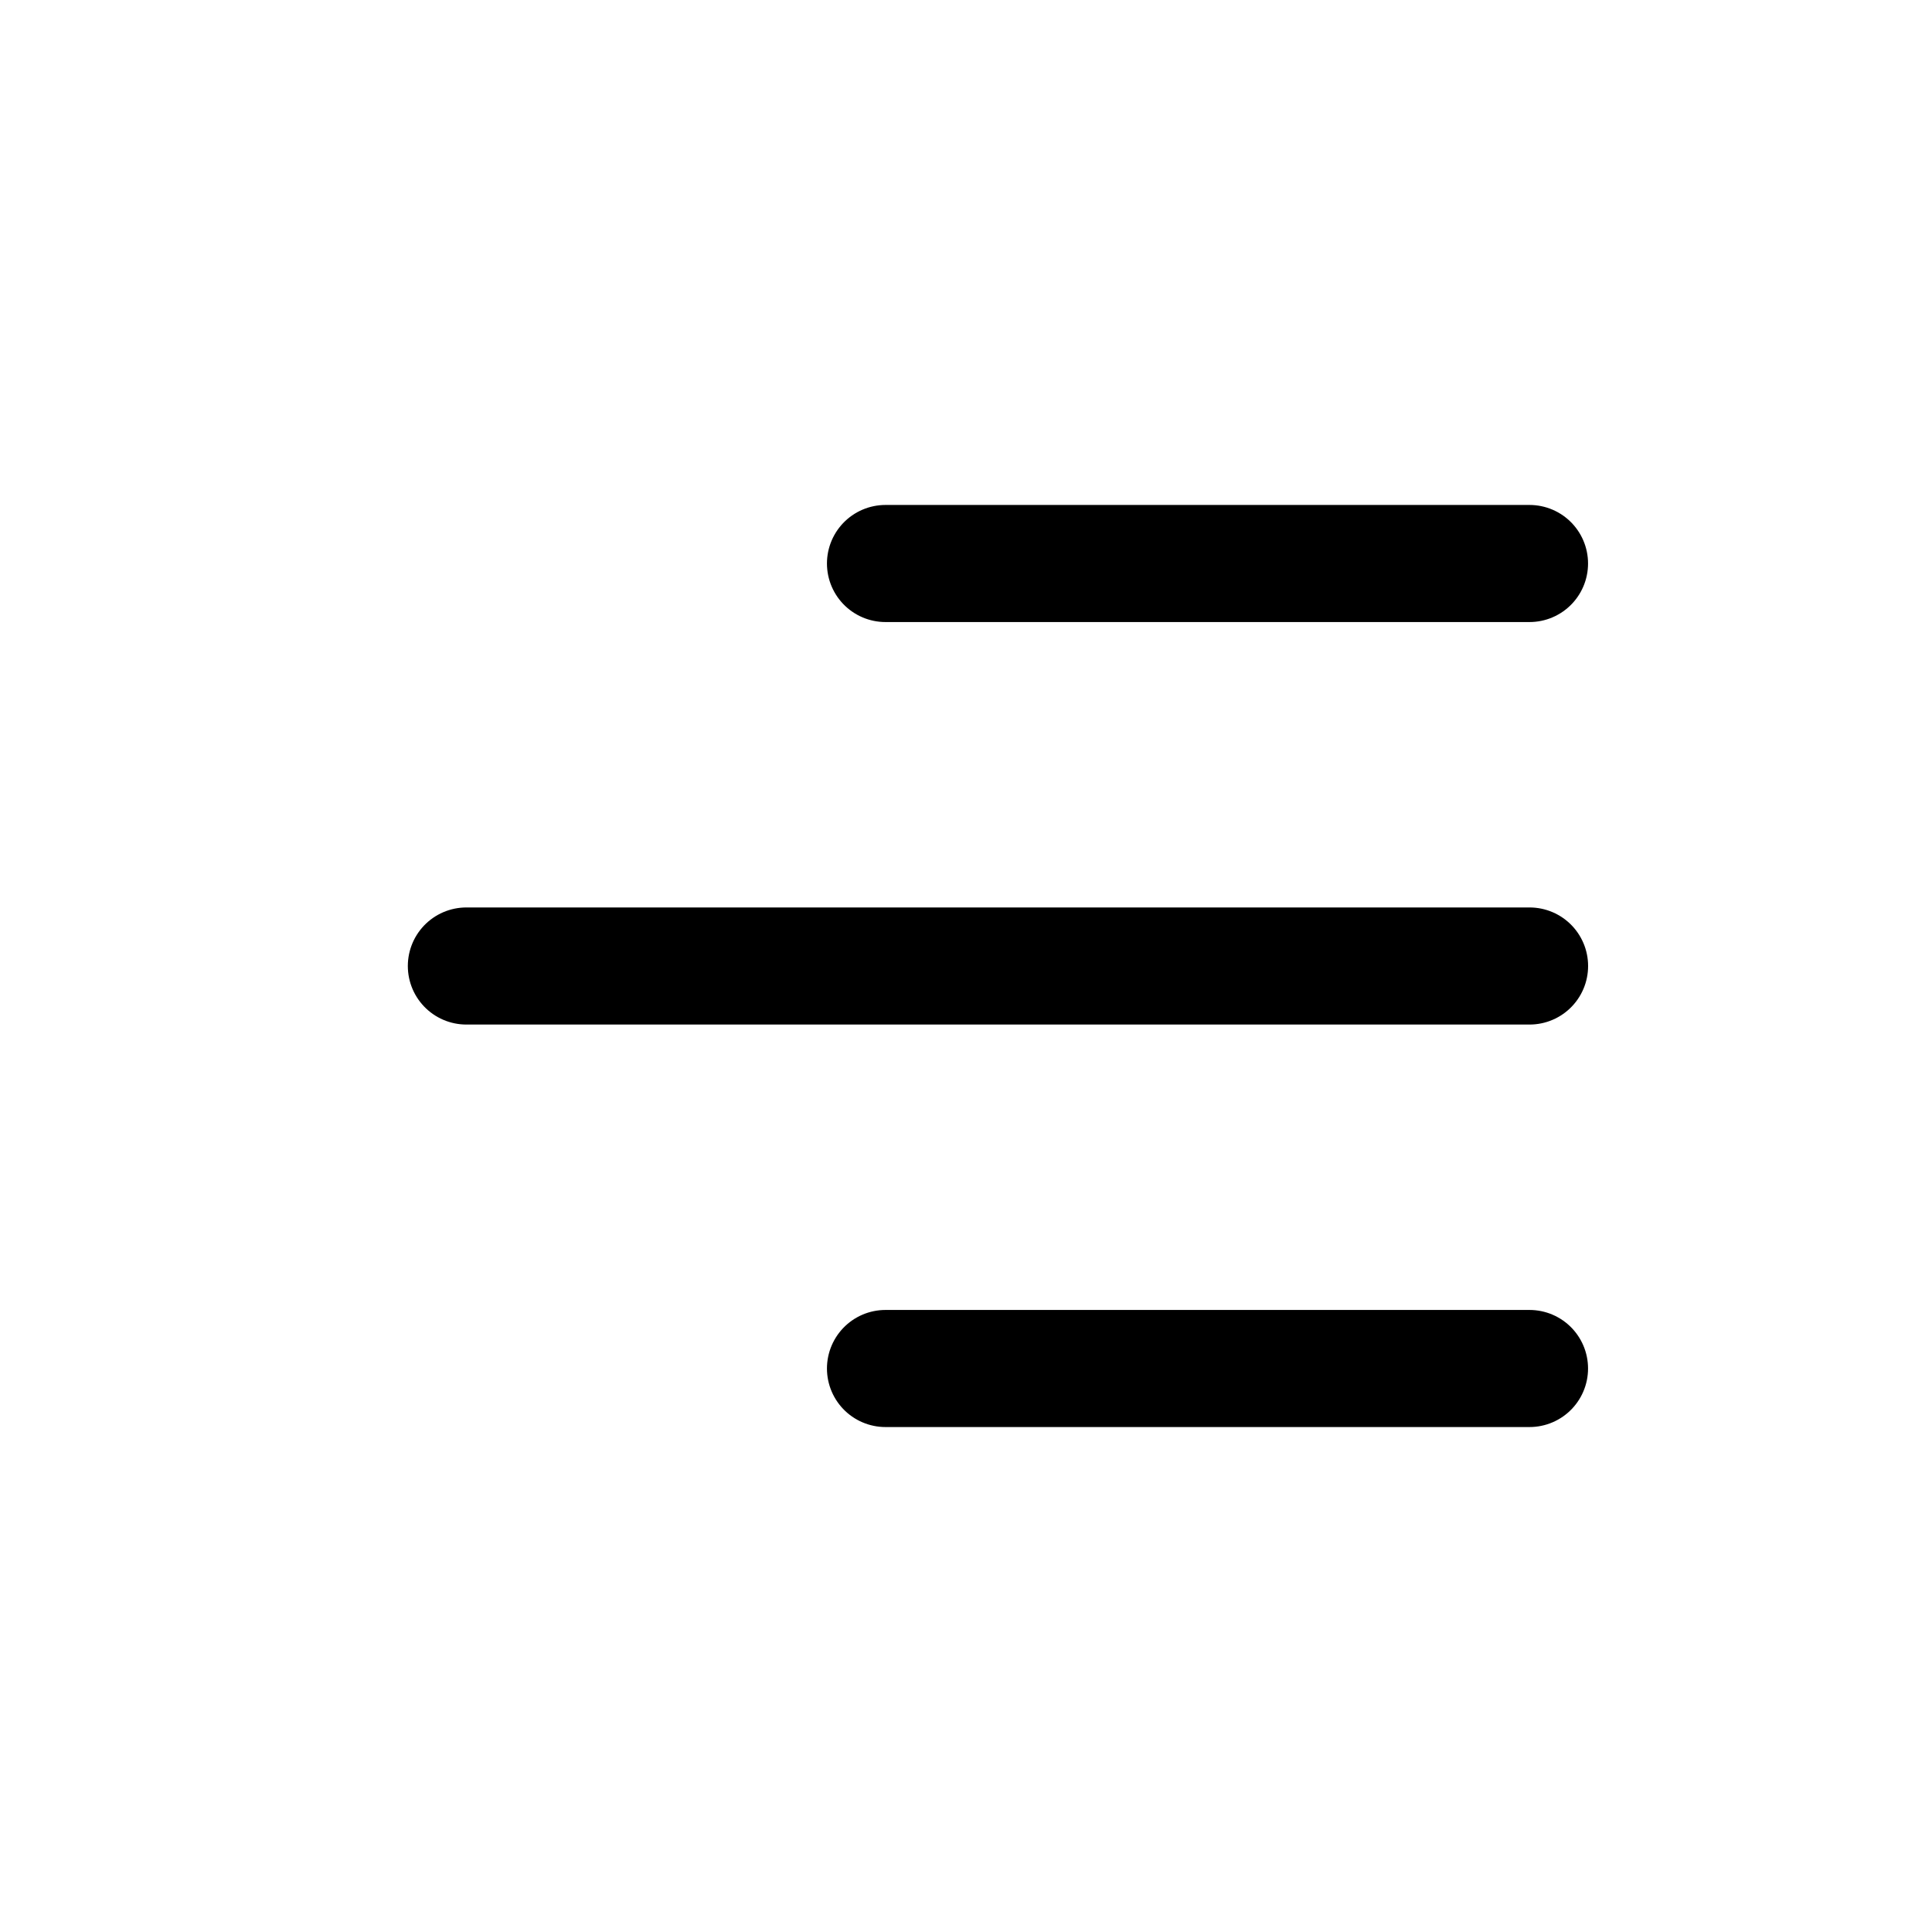
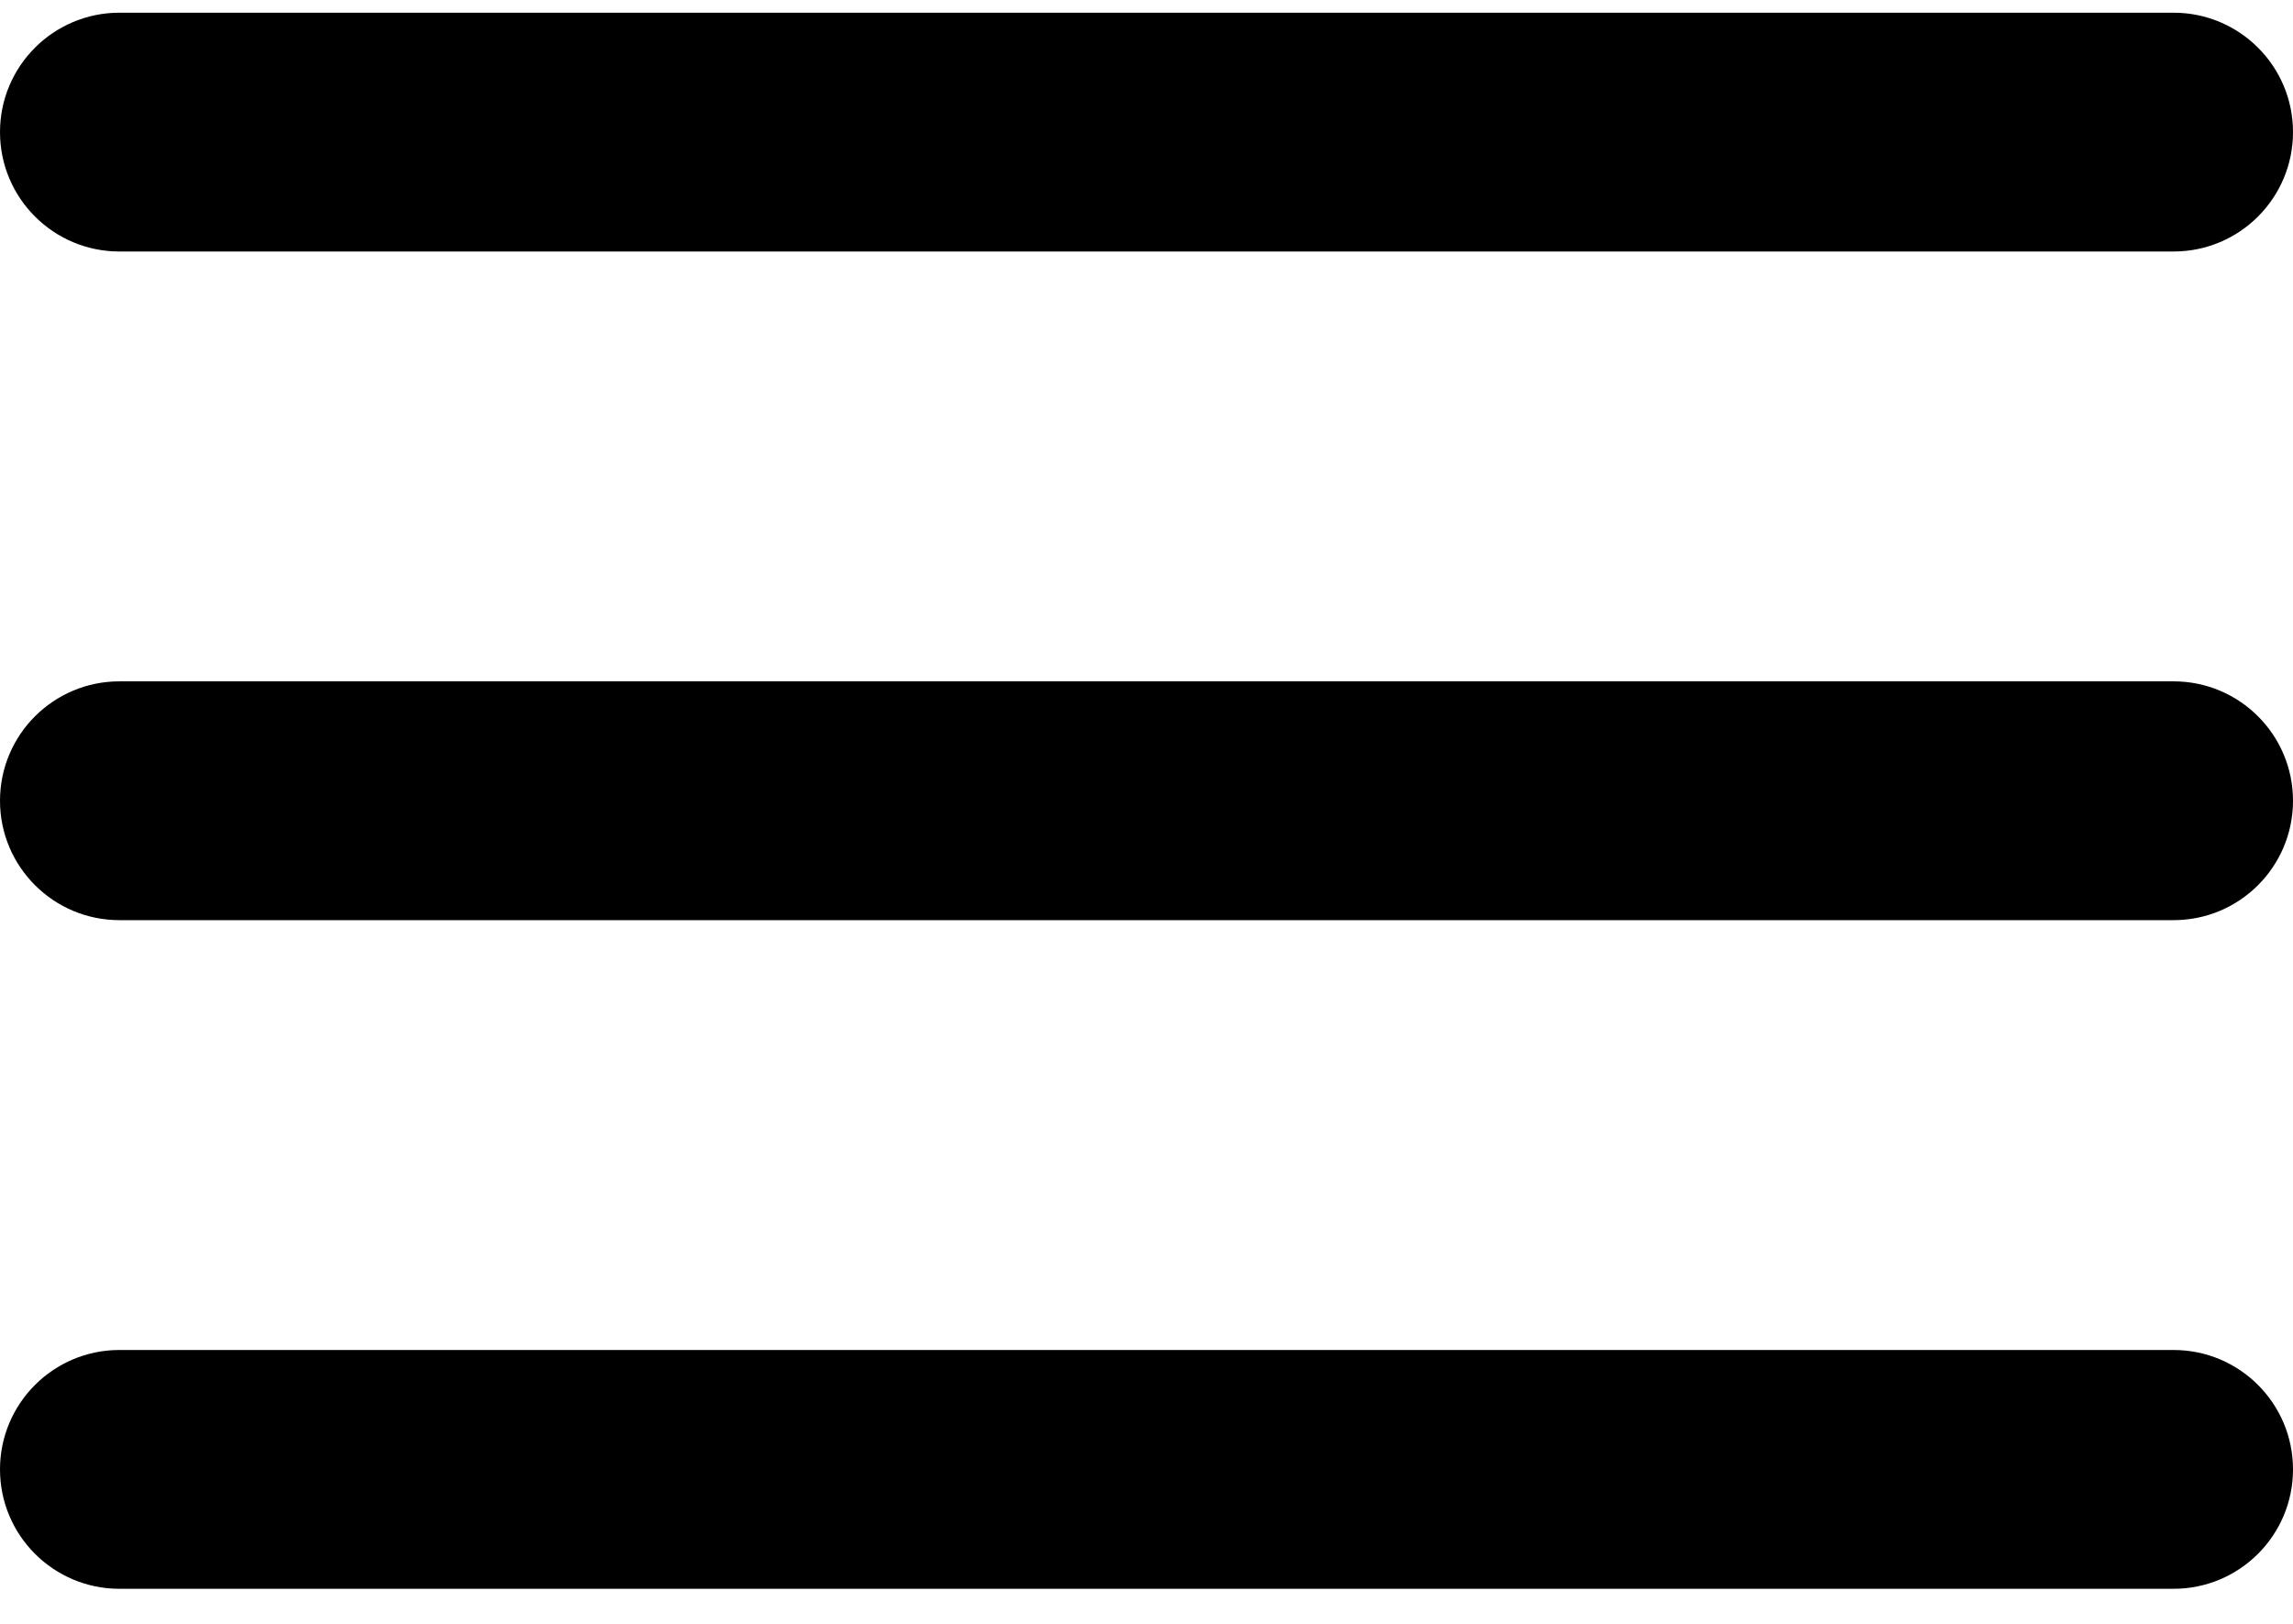
- <svg xmlns="http://www.w3.org/2000/svg" width="33" height="33" fill="none">
-   <path stroke="#000" stroke-linecap="round" stroke-linejoin="round" stroke-width="2" d="M15.125 23.375h11M7.966 16.5h18.16M15.125 9.625h11" />
+ <svg xmlns="http://www.w3.org/2000/svg" width="24" height="17" viewBox="0 0 24 17" fill="none">
+   <rect y="0.133" width="24" height="2.5" rx="1.25" fill="black" />
+   <rect y="7.133" width="24" height="2.5" rx="1.25" fill="black" />
+   <rect y="14.133" width="24" height="2.5" rx="1.25" fill="black" />
</svg>
